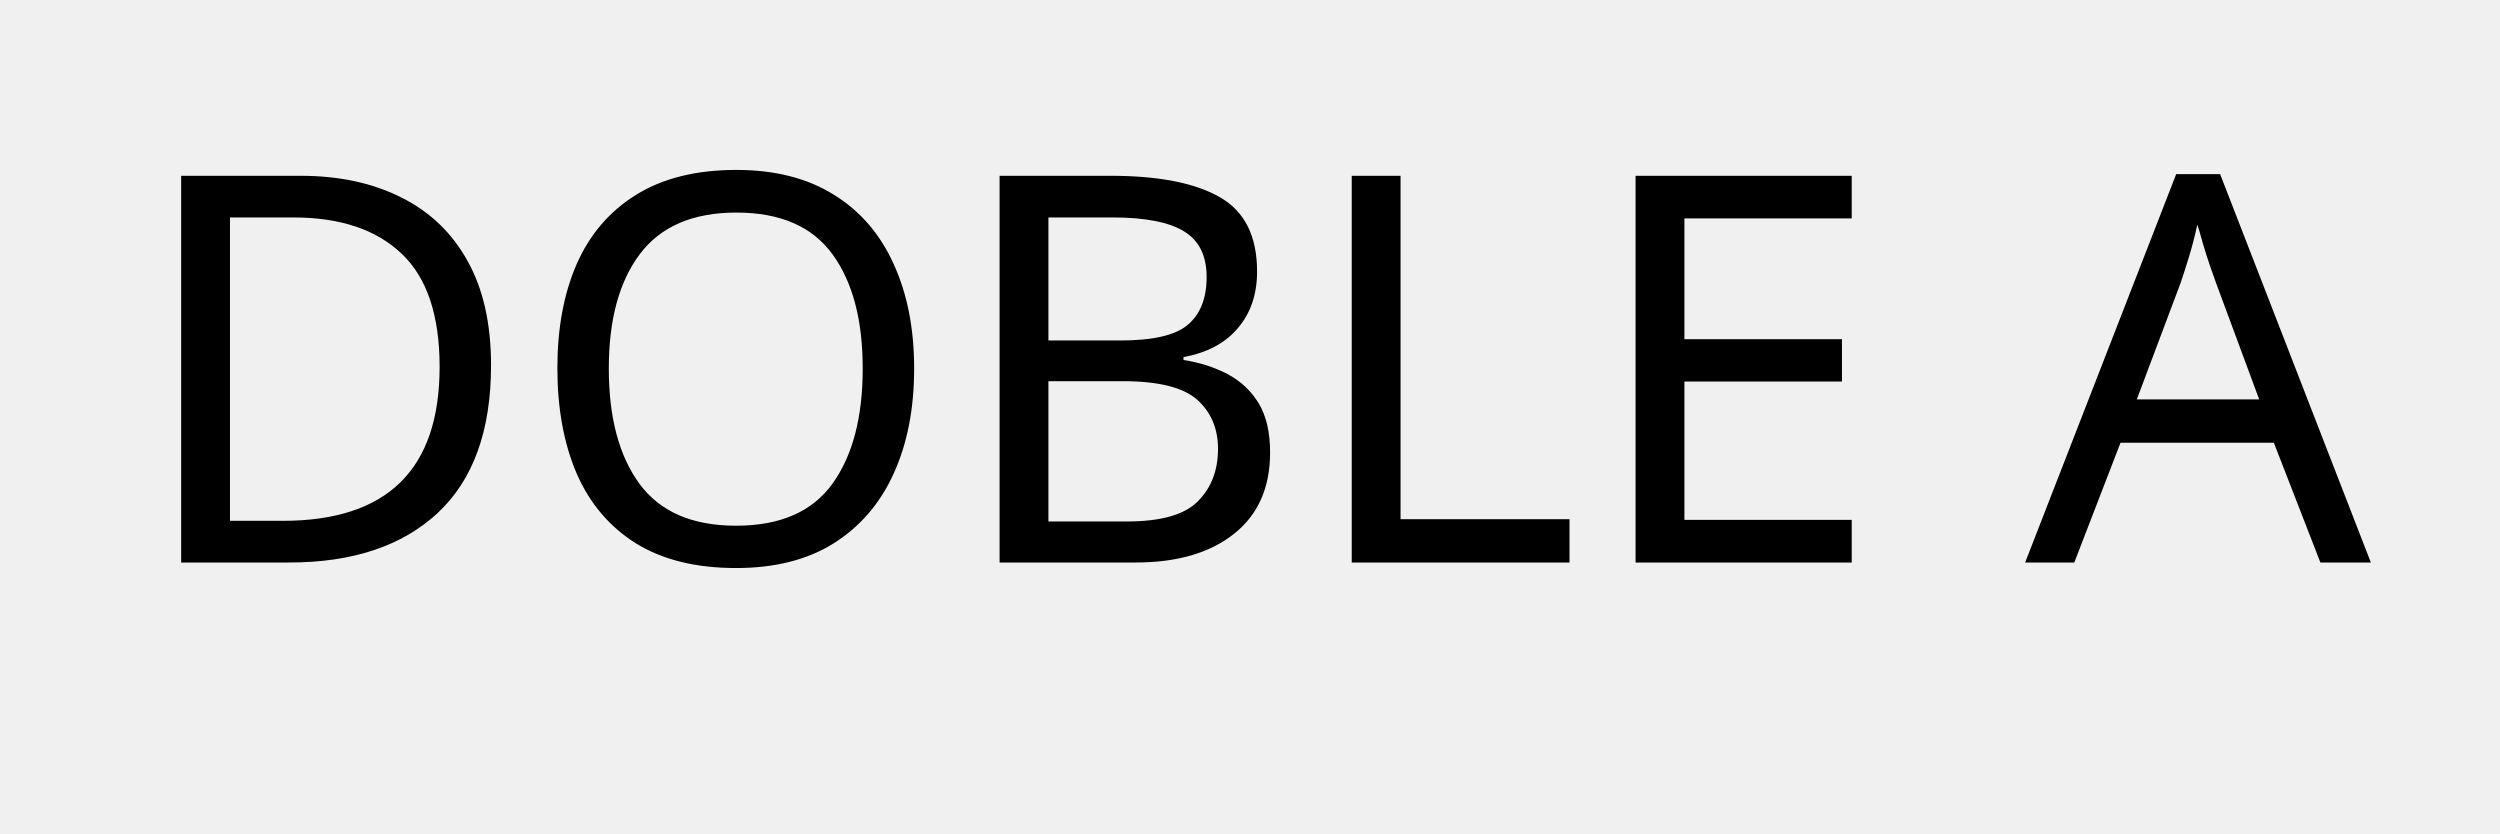
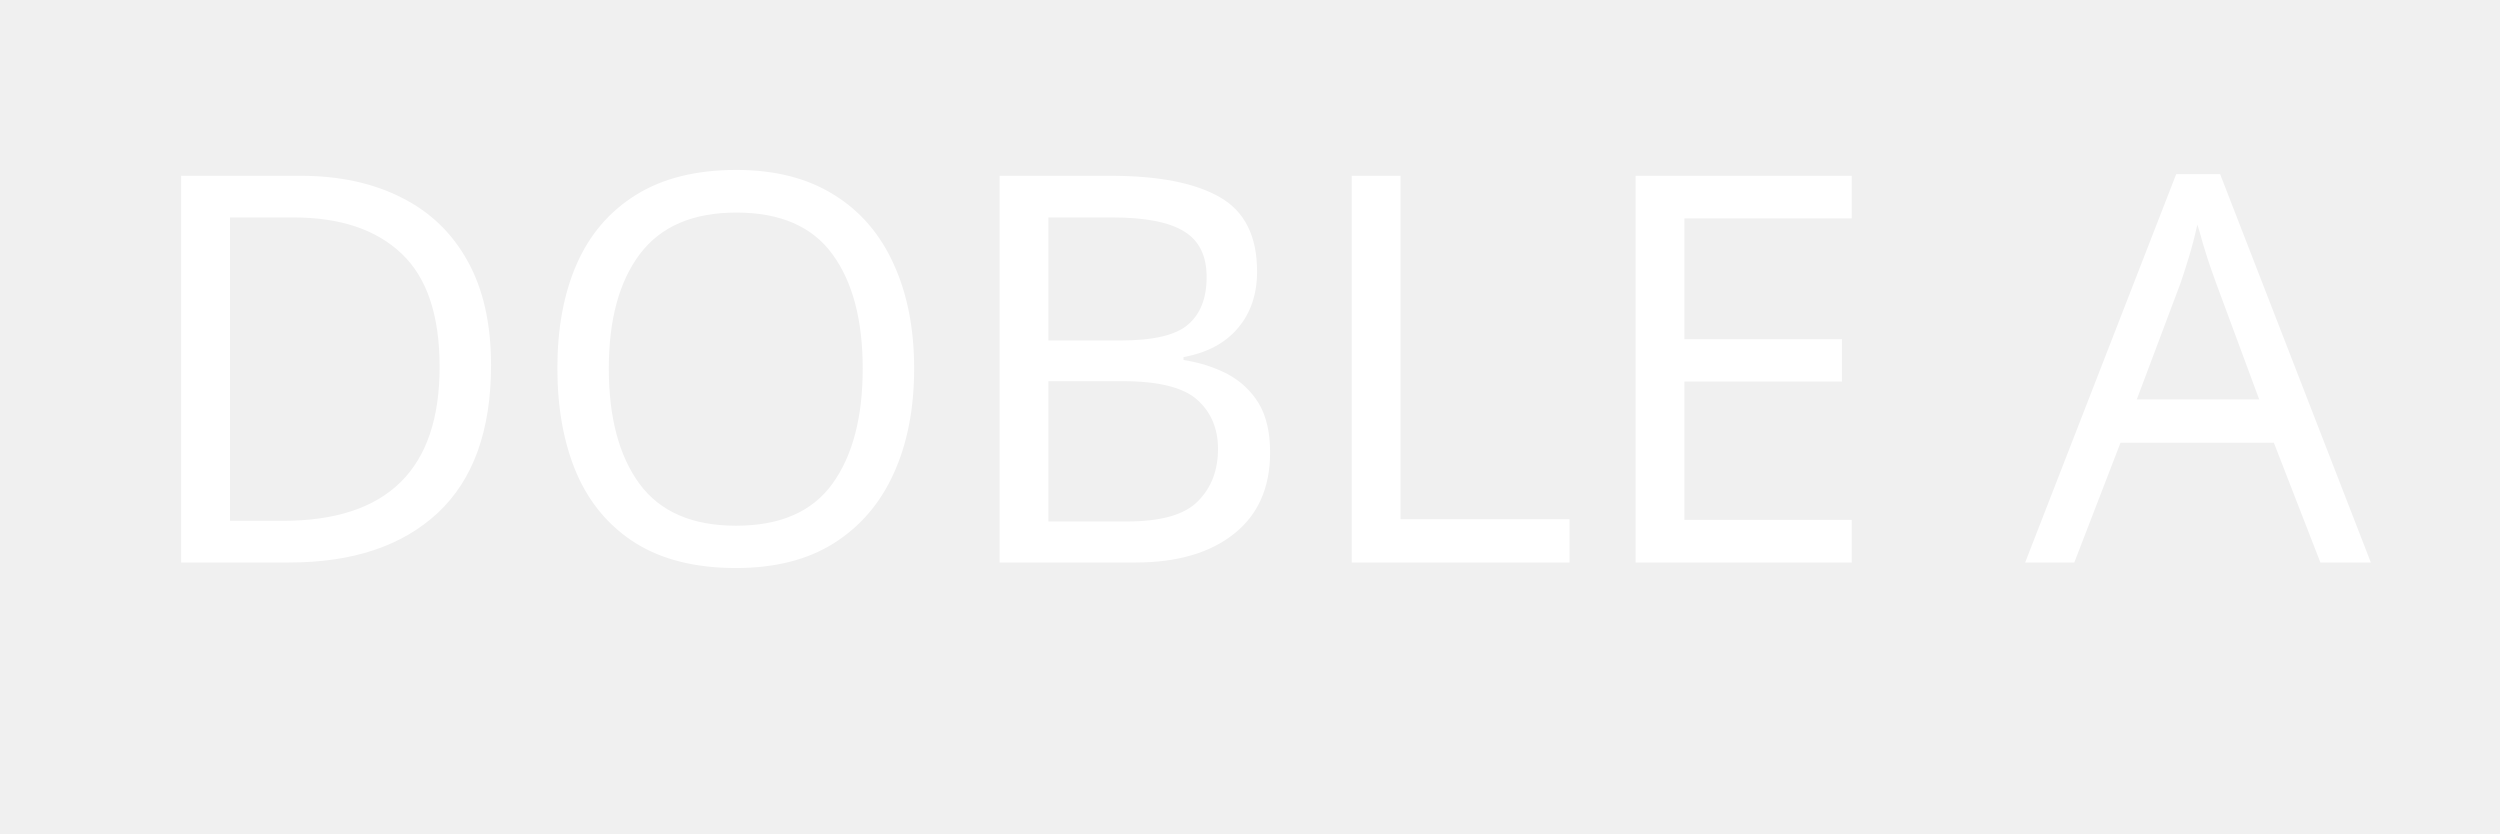
- <svg xmlns="http://www.w3.org/2000/svg" viewBox="0 0 120 40" fill="currentColor">
+ <svg xmlns="http://www.w3.org/2000/svg" viewBox="0 0 120 40" fill="#ffffff">
  <text x="60" y="27" font-family="'Impact', 'Arial Black', sans-serif" font-size="26" text-anchor="middle">DOBLE A</text>
</svg>
